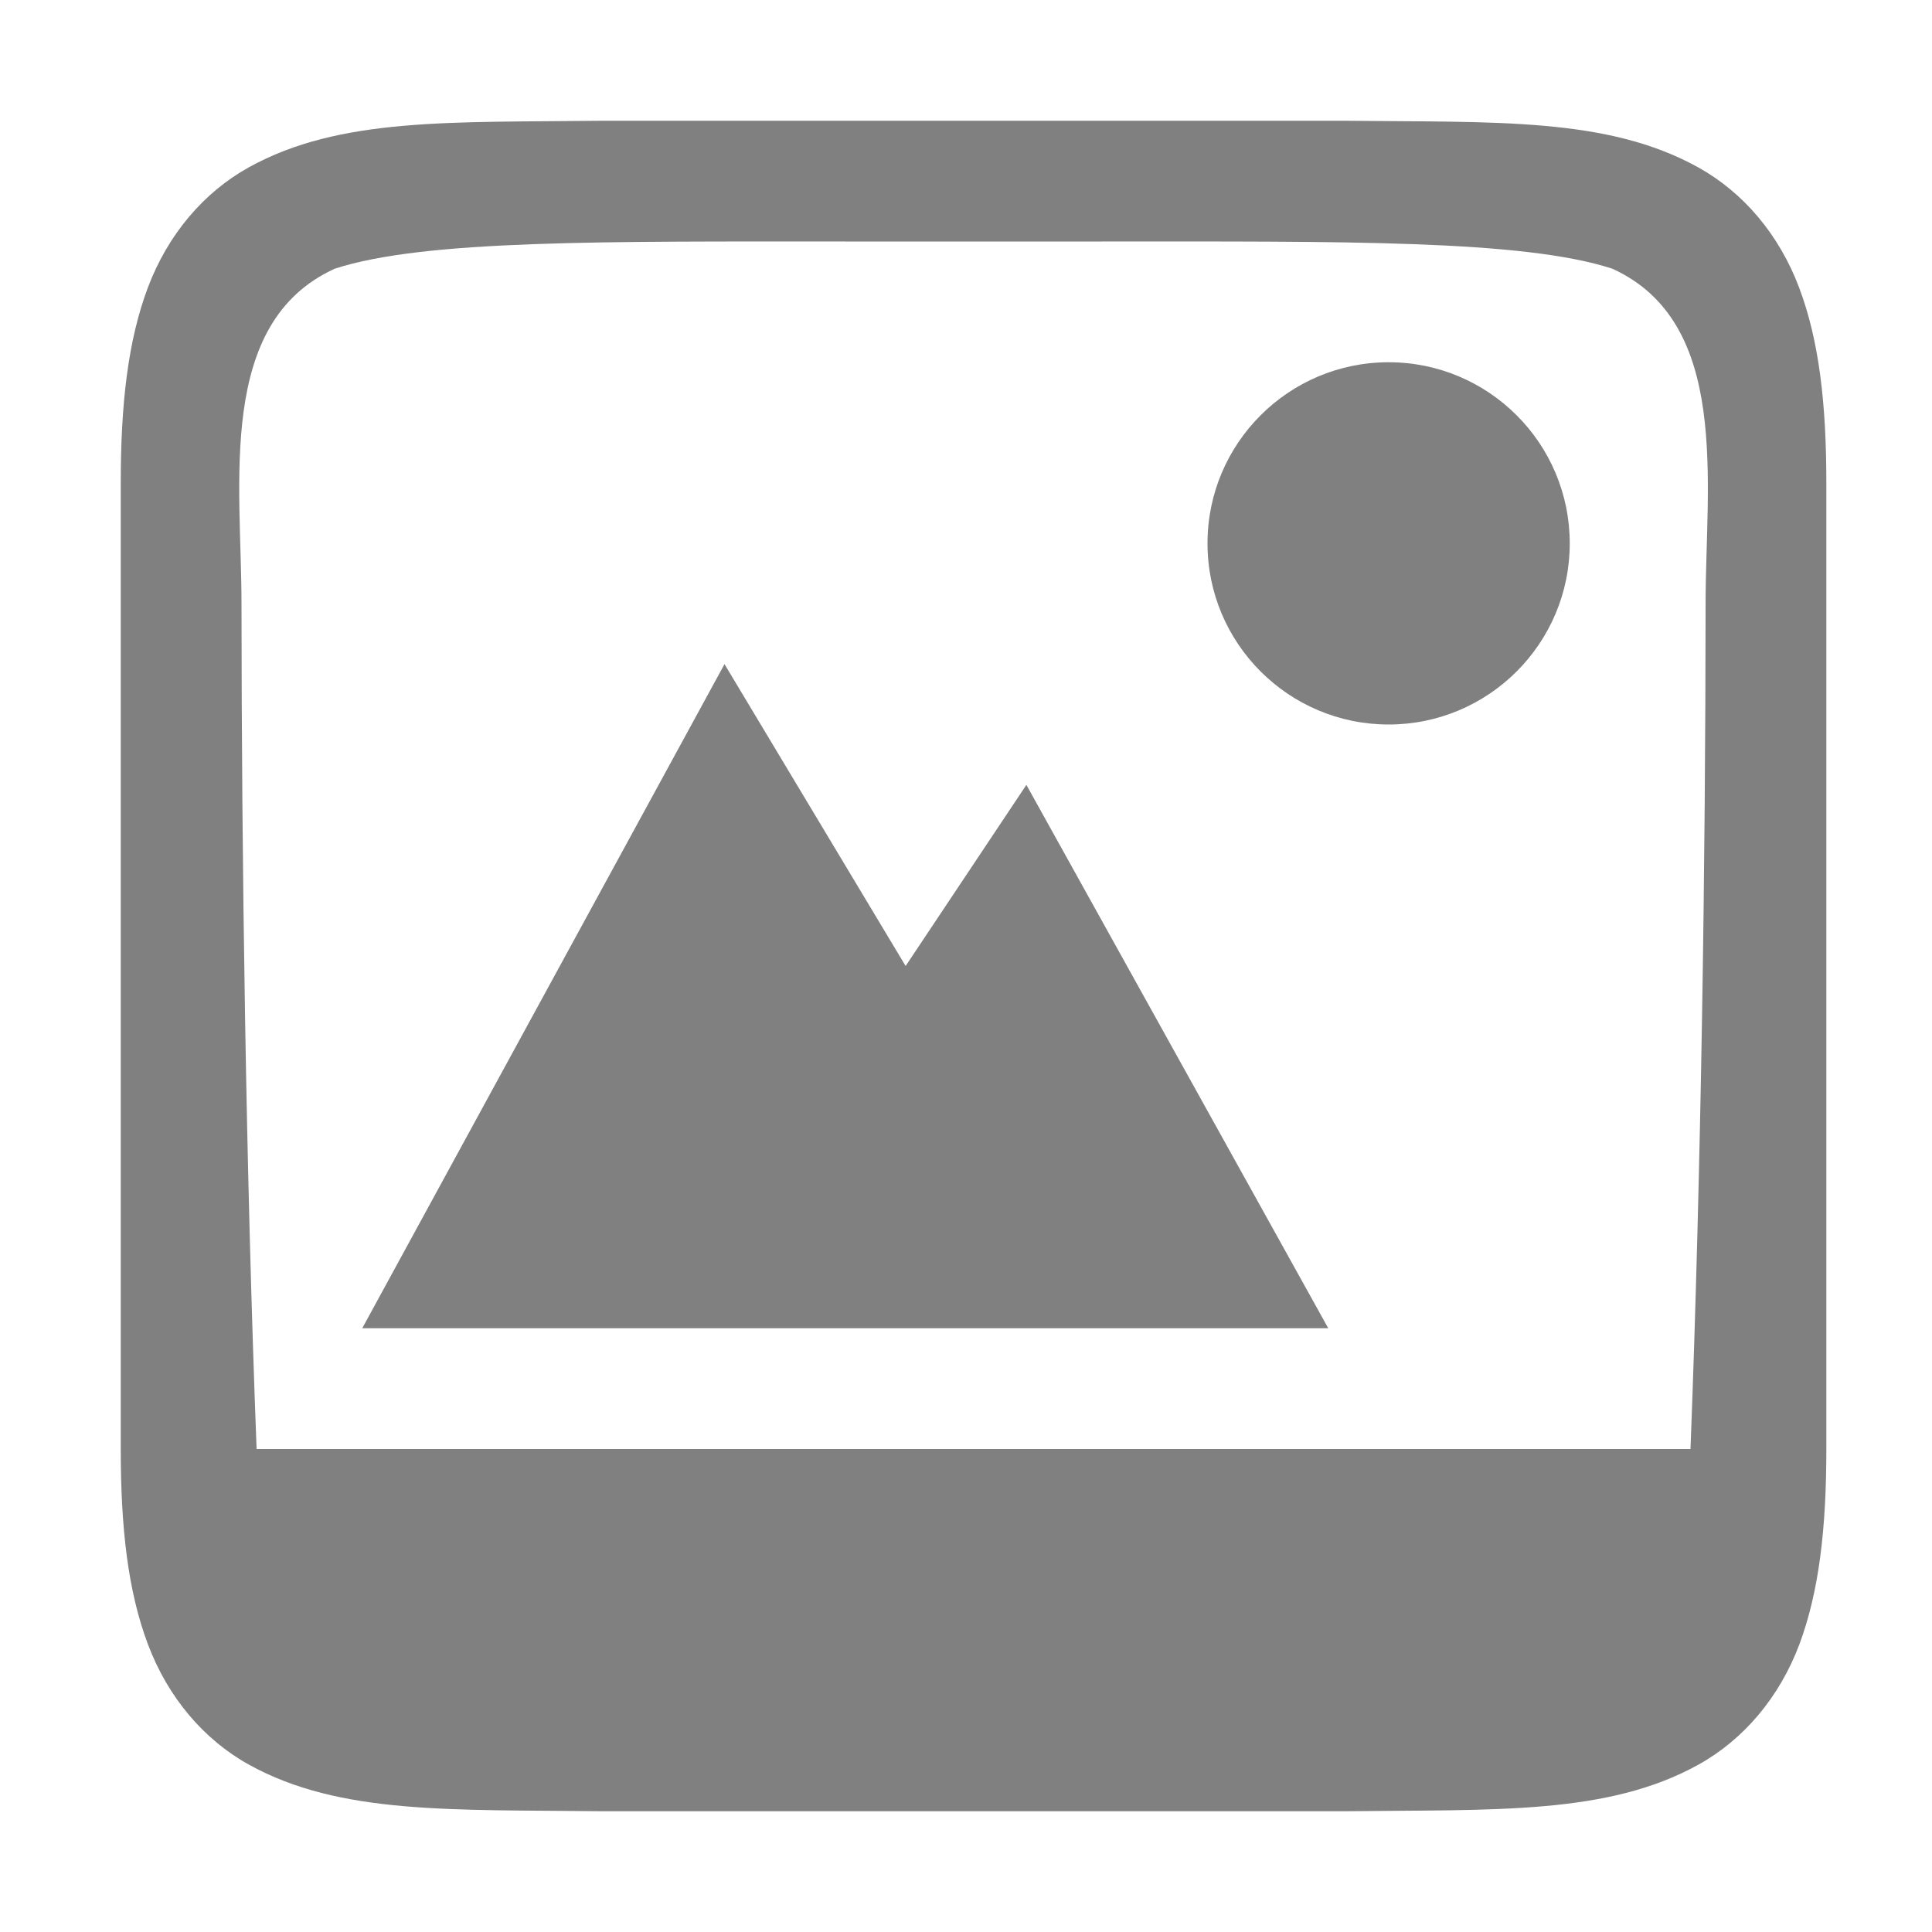
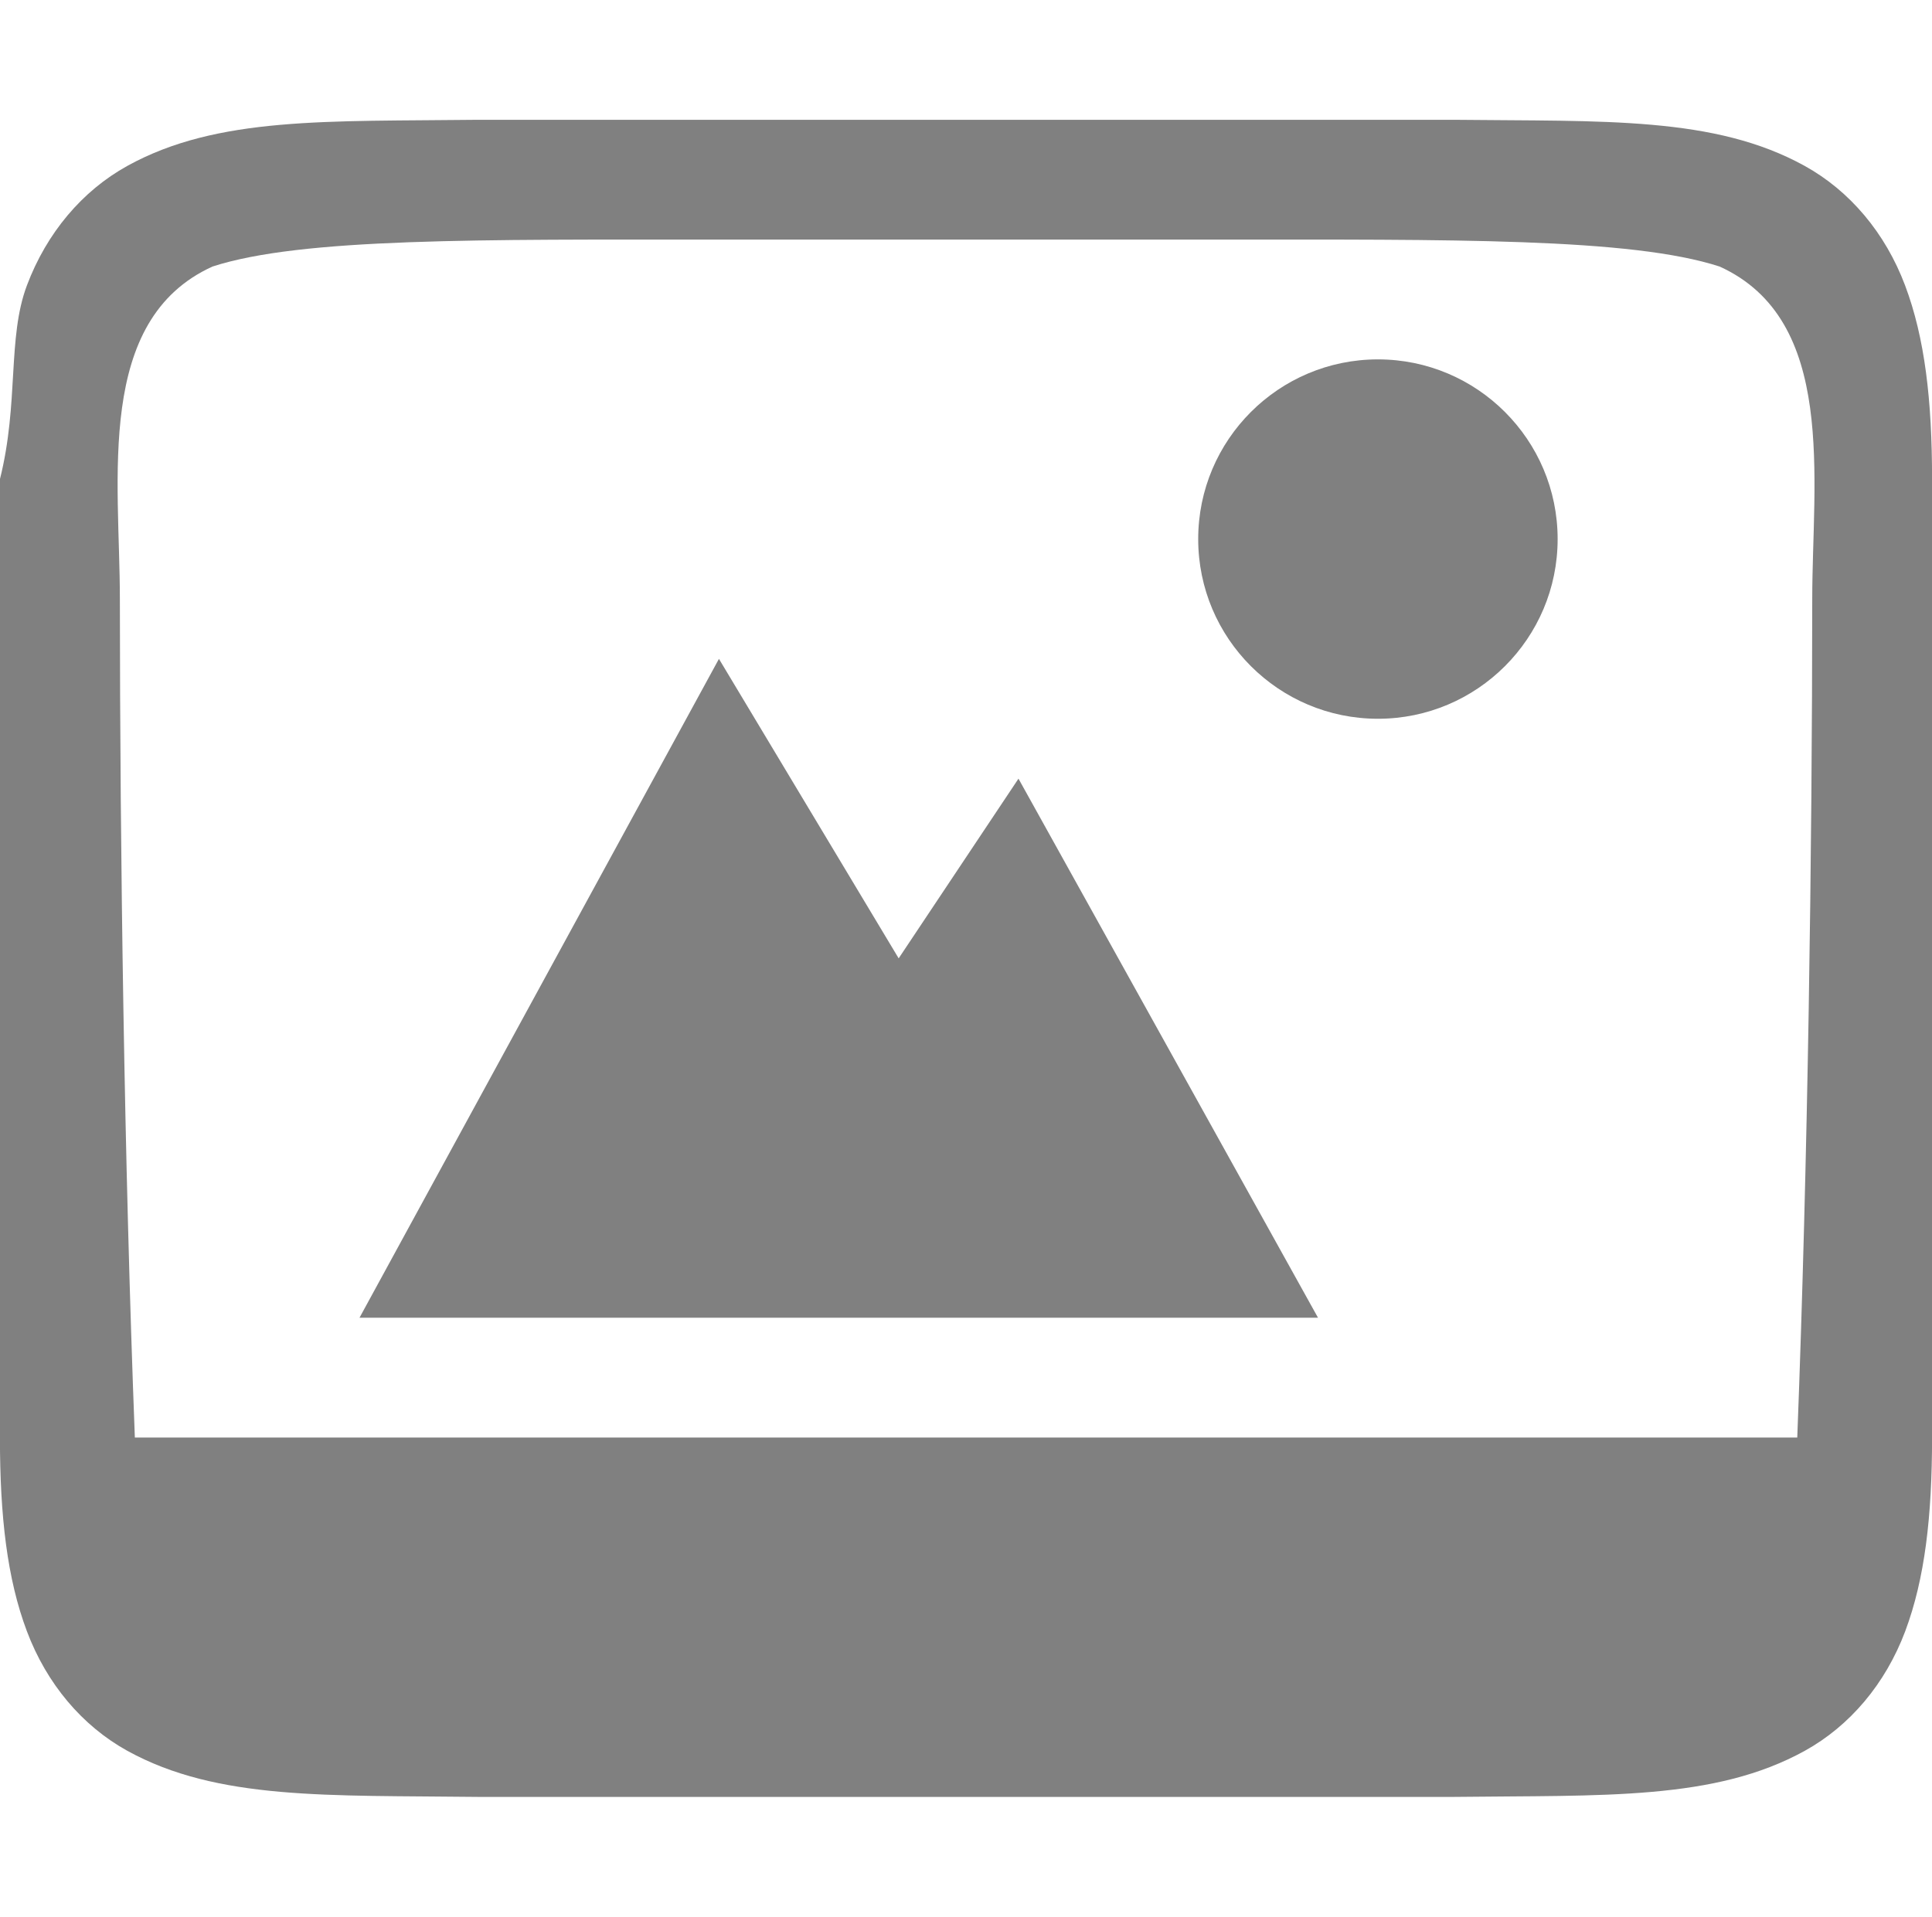
- <svg xmlns="http://www.w3.org/2000/svg" xmlns:ns1="http://www.openswatchbook.org/uri/2009/osb" height="16" id="svg7384" version="1.1" width="16">
+ <svg xmlns="http://www.w3.org/2000/svg" xmlns:ns1="http://www.openswatchbook.org/uri/2009/osb" height="16" id="svg7384" version="1.1" width="16.125">
  <defs id="defs7386">
    <linearGradient id="linearGradient5606" ns1:paint="solid">
      <stop id="stop5608" offset="0" style="stop-color:#000000;stop-opacity:1;" />
    </linearGradient>
    <linearGradient id="linearGradient4526" ns1:paint="solid">
      <stop id="stop4528" offset="0" style="stop-color:#ffffff;stop-opacity:1;" />
    </linearGradient>
    <linearGradient id="linearGradient3600-4" ns1:paint="gradient">
      <stop id="stop3602-7" offset="0" style="stop-color:#f4f4f4;stop-opacity:1" />
      <stop id="stop3604-6" offset="1" style="stop-color:#dbdbdb;stop-opacity:1" />
    </linearGradient>
  </defs>
-   <g id="layer9" label="status" style="display:inline" transform="translate(-553.0002,327)" />
-   <g id="layer2" style="display:inline" transform="translate(-312,-40.00001)">
+   <g id="layer9" label="status" style="display:inline" transform="translate(-552.9997,327)" />
+   <g id="layer2" style="display:inline" transform="translate(-311.9995,-40.00001)">
    <path d="m 323.5,43 c -0.828,0 -1.5,0.672 -1.5,1.5 0,0.828 0.672,1.5 1.5,1.5 0.828,0 1.5,-0.672 1.5,-1.5 C 325,43.672 324.328,43 323.5,43 Z" id="path4527" style="color:#000000;display:inline;overflow:visible;visibility:visible;fill:#808080;fill-opacity:1;fill-rule:nonzero;stroke:none;stroke-width:5.999;marker:none;enable-background:accumulate" />
-     <path d="m 316.994,41 c -1.258,0.015 -2.179,-0.031 -2.932,0.385 -0.376,0.208 -0.673,0.559 -0.838,0.998 C 313.06,42.821 313,43.342 313,44 v 4 4 c 0,0.658 0.06,1.179 0.225,1.617 0.165,0.439 0.462,0.79 0.838,0.998 0.753,0.415 1.673,0.37 2.932,0.385 h 0.004 2.002 2.125 2.002 0.004 c 1.258,-0.015 2.179,0.031 2.932,-0.385 0.376,-0.208 0.673,-0.559 0.838,-0.998 C 327.065,53.179 327.125,52.658 327.125,52 v -4 -4 c 0,-0.658 -0.06,-1.179 -0.225,-1.617 -0.165,-0.439 -0.462,-0.79 -0.838,-0.998 C 325.31,40.969 324.389,41.014 323.131,41 h -0.004 H 321.125 319 316.998 Z M 319,42 h 2.125 c 2,0 3.484,-0.016 4.227,0.225 C 326.335,42.672 326.125,44 326.125,45 c -8.5e-4,2.123 -0.036,4.677 -0.125,7 H 321.125 319 314.125 c -0.089,-2.323 -0.124,-4.877 -0.125,-7 0,-1 -0.21,-2.328 0.773,-2.775 C 315.516,41.984 317,42 319,42 Z" id="rect4520" style="color:#000000;display:inline;overflow:visible;visibility:visible;fill:#808080;fill-opacity:1;fill-rule:nonzero;stroke:none;stroke-width:3.999;marker:none;enable-background:accumulate" />
+     <path d="m 315.994,41 c -1.258,0.015 -2.179,-0.031 -2.932,0.385 -0.376,0.208 -0.673,0.559 -0.838,0.998 -0.165,0.439 -0.065,0.979 -0.225,1.617 v 4 4 c 0,0.658 0.06,1.179 0.225,1.617 0.165,0.439 0.462,0.79 0.838,0.998 0.753,0.415 1.673,0.37 2.932,0.385 h 0.004 2.002 4.125 2.002 0.004 c 1.258,-0.015 2.179,0.031 2.932,-0.385 0.376,-0.208 0.673,-0.559 0.838,-0.998 C 328.065,53.179 328.125,52.658 328.125,52 v -4 -4 c 0,-0.658 -0.06,-1.179 -0.225,-1.617 -0.165,-0.439 -0.462,-0.79 -0.838,-0.998 C 326.309,40.969 325.389,41.014 324.13,41 h -0.004 -2.002 -4.125 -2.002 z m 2.006,1 h 4.125 c 2,0 3.484,-0.016 4.227,0.225 C 327.335,42.672 327.125,44 327.125,45 c -8.5e-4,2.123 -0.036,4.677 -0.125,7 h -4.875 -4.125 -4.875 c -0.089,-2.323 -0.124,-4.877 -0.125,-7 0,-1 -0.21,-2.328 0.773,-2.775 C 314.515,41.984 316,42 318,42 Z" id="rect4520" style="color:#000000;display:inline;overflow:visible;visibility:visible;fill:#808080;fill-opacity:1;fill-rule:nonzero;stroke:none;stroke-width:3.999;marker:none;enable-background:accumulate" />
    <path d="m 318,45.5 -3,5.5 H 317.718 323 L 320.5,46.5 l -1,1.5 z" id="path4156" style="color:#000000;display:inline;overflow:visible;visibility:visible;fill:#808080;fill-opacity:1;fill-rule:nonzero;stroke:none;stroke-width:5.999;marker:none;enable-background:accumulate" />
  </g>
-   <g id="layer4" style="display:inline" transform="translate(-312,-40.00001)" />
-   <g id="g1812" style="display:inline" transform="translate(-312,-40.00001)" />
-   <g id="g6217" style="display:inline" transform="translate(-312,-40.00001)" />
-   <g id="layer3" style="display:inline" transform="translate(-312,-40.00001)" />
-   <g id="g1833" style="display:inline" transform="translate(-312,-40.00001)" />
-   <g id="layer1" style="display:inline" transform="translate(-312,-40.00001)" />
+   <g id="layer4" style="display:inline" transform="translate(-311.9995,-40.00001)" />
+   <g id="g1812" style="display:inline" transform="translate(-311.9995,-40.00001)" />
+   <g id="g6217" style="display:inline" transform="translate(-311.9995,-40.00001)" />
+   <g id="layer3" style="display:inline" transform="translate(-311.9995,-40.00001)" />
+   <g id="g1833" style="display:inline" transform="translate(-311.9995,-40.00001)" />
+   <g id="layer1" style="display:inline" transform="translate(-311.9995,-40.00001)" />
</svg>
